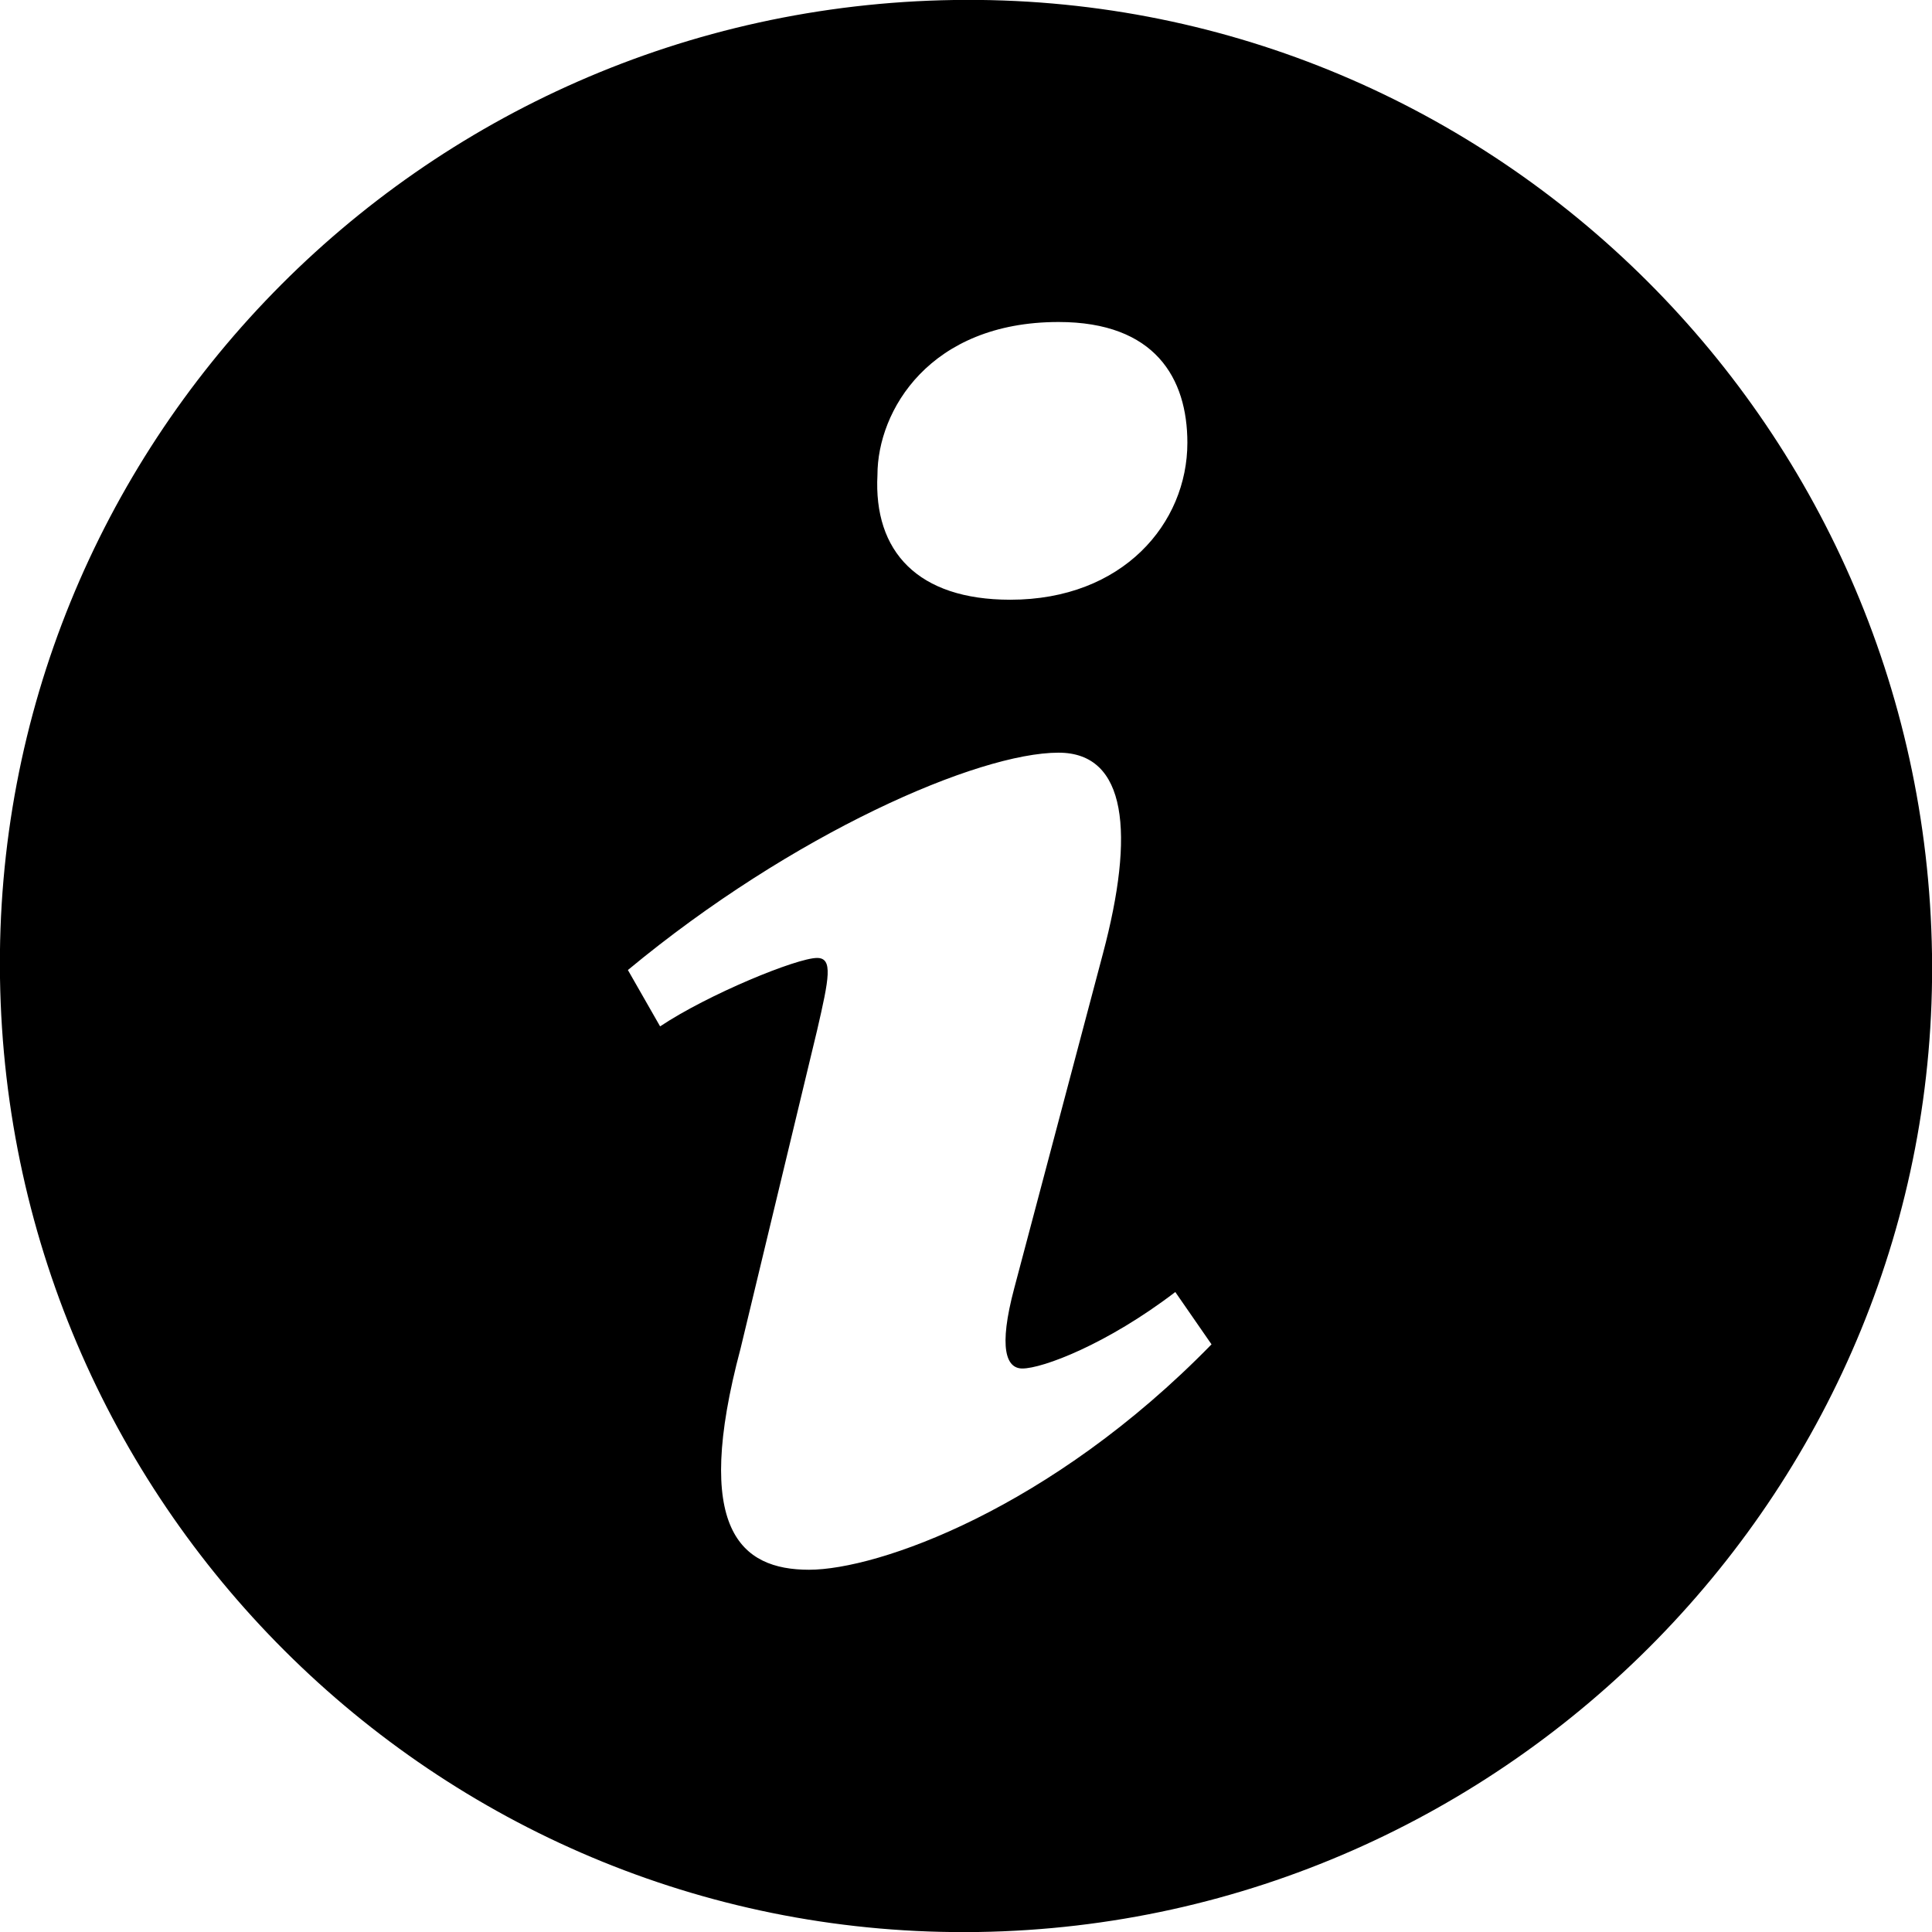
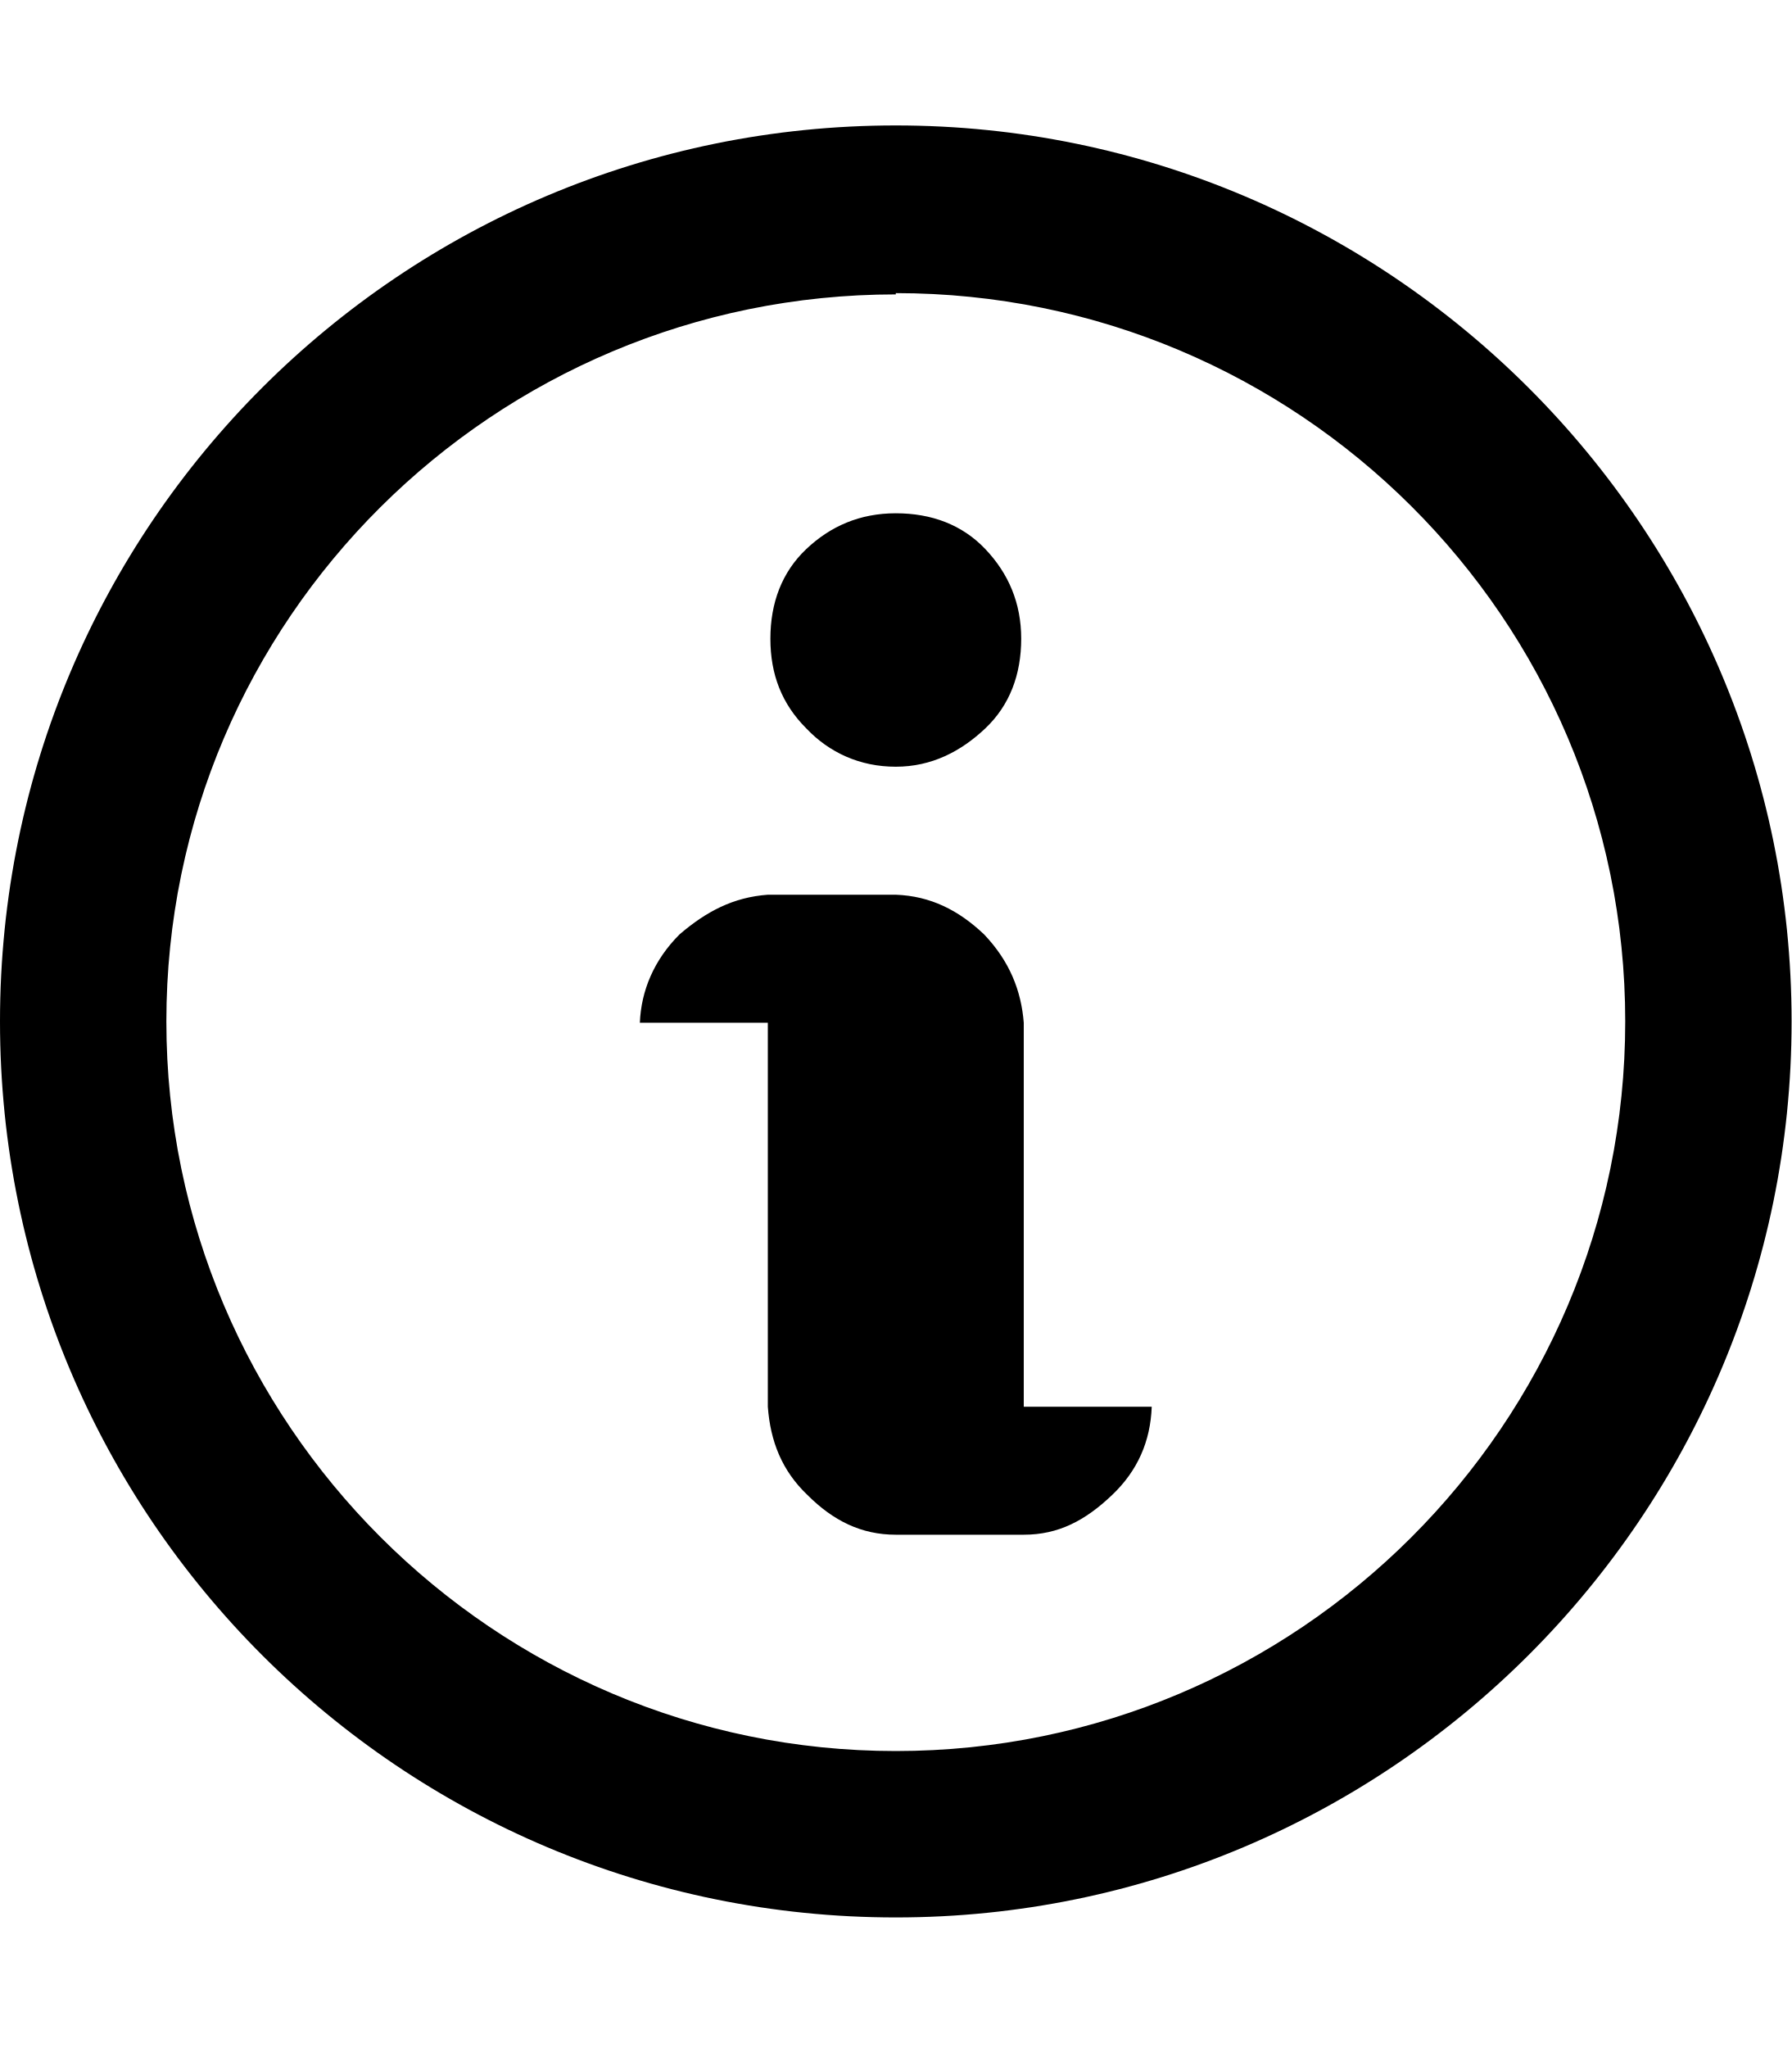
- <svg xmlns="http://www.w3.org/2000/svg" width="48px" height="48px" viewBox="0 0 48 48" version="1.1">
+ <svg xmlns="http://www.w3.org/2000/svg" width="14px" height="16px" viewBox="0 0 14 16" version="1.1">
  <defs />
-   <g id="Page-1" stroke="none" stroke-width="1" fill="none" fill-rule="evenodd">
-     <g id="info" transform="translate(-1, -1)" fill="#000000">
-       <g id="레이어_1">
-         <path d="M24.7,1 C11.4,1.2 0.8,12.1 1,25.3 C1.2,38.6 12.1,49.2 25.3,49 C38.5,48.8 49.2,37.9 49,24.7 C48.8,11.4 37.9,0.8 24.7,1 Z M27.3,9 C29.7,9 30.5,10.4 30.5,12 C30.5,14 28.9,15.9 26.1,15.9 C23.8,15.9 22.7,14.7 22.8,12.8 C22.8,11.2 24.1,9 27.3,9 L27.3,9 Z M21.1,40 C19.4,40 18.2,39 19.4,34.5 L21.3,26.6 C21.6,25.3 21.7,24.8 21.3,24.8 C20.8,24.8 18.6,25.7 17.4,26.5 L16.6,25.1 C20.7,21.7 25.3,19.7 27.3,19.7 C29,19.7 29.2,21.7 28.4,24.7 L26.2,33 C25.8,34.5 26,35 26.4,35 C26.9,35 28.5,34.4 30.2,33.1 L31.1,34.4 C27.1,38.5 22.8,40 21.1,40 L21.1,40 Z" id="Shape" />
-       </g>
+   <g id="Octicons" stroke="none" stroke-width="1" fill="none" fill-rule="evenodd">
+     <g id="info" fill="#000000">
+       <path d="M6.3,5.69 C6.11,5.5 6.02,5.27 6.02,4.99 C6.02,4.71 6.11,4.47 6.3,4.29 C6.49,4.11 6.72,4.01 7,4.01 C7.28,4.01 7.52,4.1 7.7,4.29 C7.88,4.48 7.98,4.71 7.98,4.99 C7.98,5.27 7.89,5.51 7.7,5.69 C7.51,5.87 7.28,5.99 7,5.99 C6.72,5.99 6.48,5.88 6.3,5.69 L6.3,5.69 Z M8,7.99 C7.98,7.74 7.89,7.51 7.69,7.3 C7.49,7.11 7.27,7 7,6.99 L6,6.99 C5.73,7.01 5.52,7.12 5.31,7.3 C5.11,7.5 5.01,7.74 5,7.99 L6,7.99 L6,10.99 C6.02,11.26 6.11,11.49 6.31,11.68 C6.51,11.88 6.73,11.99 7,11.99 L8,11.99 C8.27,11.99 8.48,11.88 8.69,11.68 C8.89,11.49 8.99,11.26 9,10.99 L8,10.99 L8,7.98 L8,7.99 Z M7,2.3 C3.86,2.3 1.3,4.84 1.3,7.98 C1.3,11.12 3.86,13.68 7,13.68 C10.14,13.68 12.7,11.13 12.7,7.98 C12.7,4.83 10.14,2.29 7,2.29 L7,2.3 Z M7,0.98 C10.86,0.98 14,4.12 14,7.98 C14,11.84 10.86,14.98 7,14.98 C3.14,14.98 0,11.86 0,7.98 C0,4.1 3.14,0.98 7,0.98 L7,0.98 Z" id="Shape" />
    </g>
  </g>
</svg>
